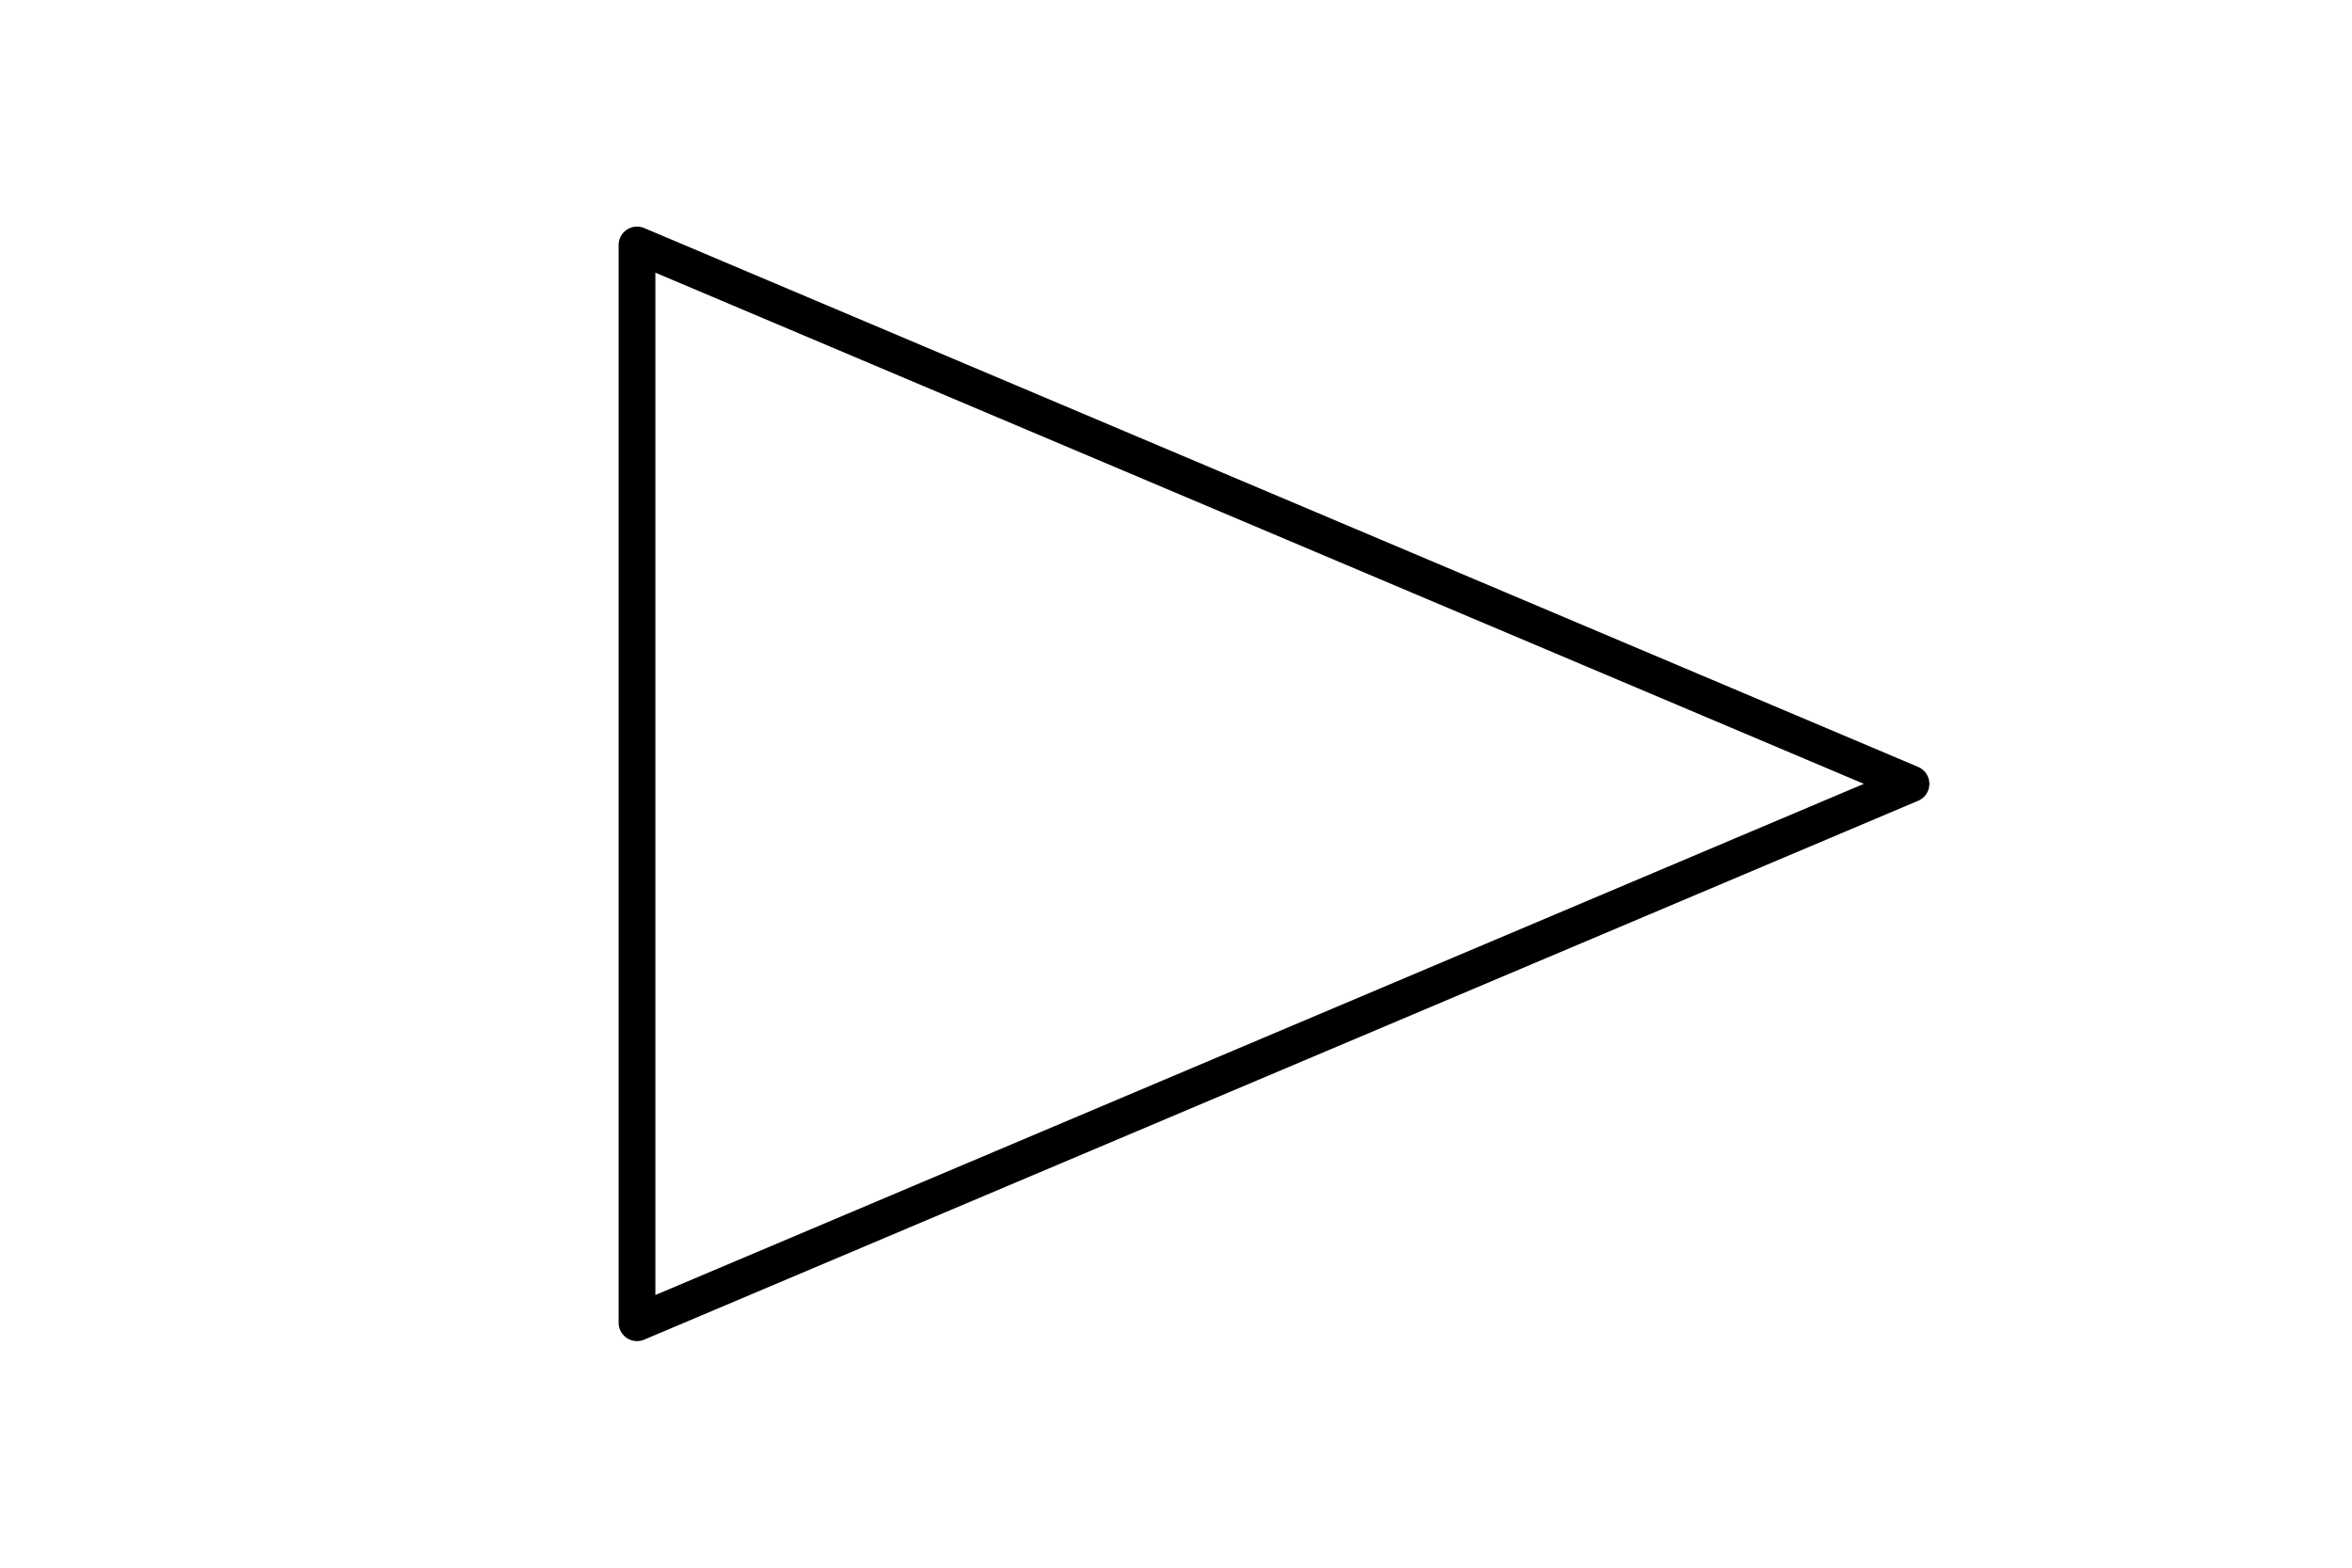
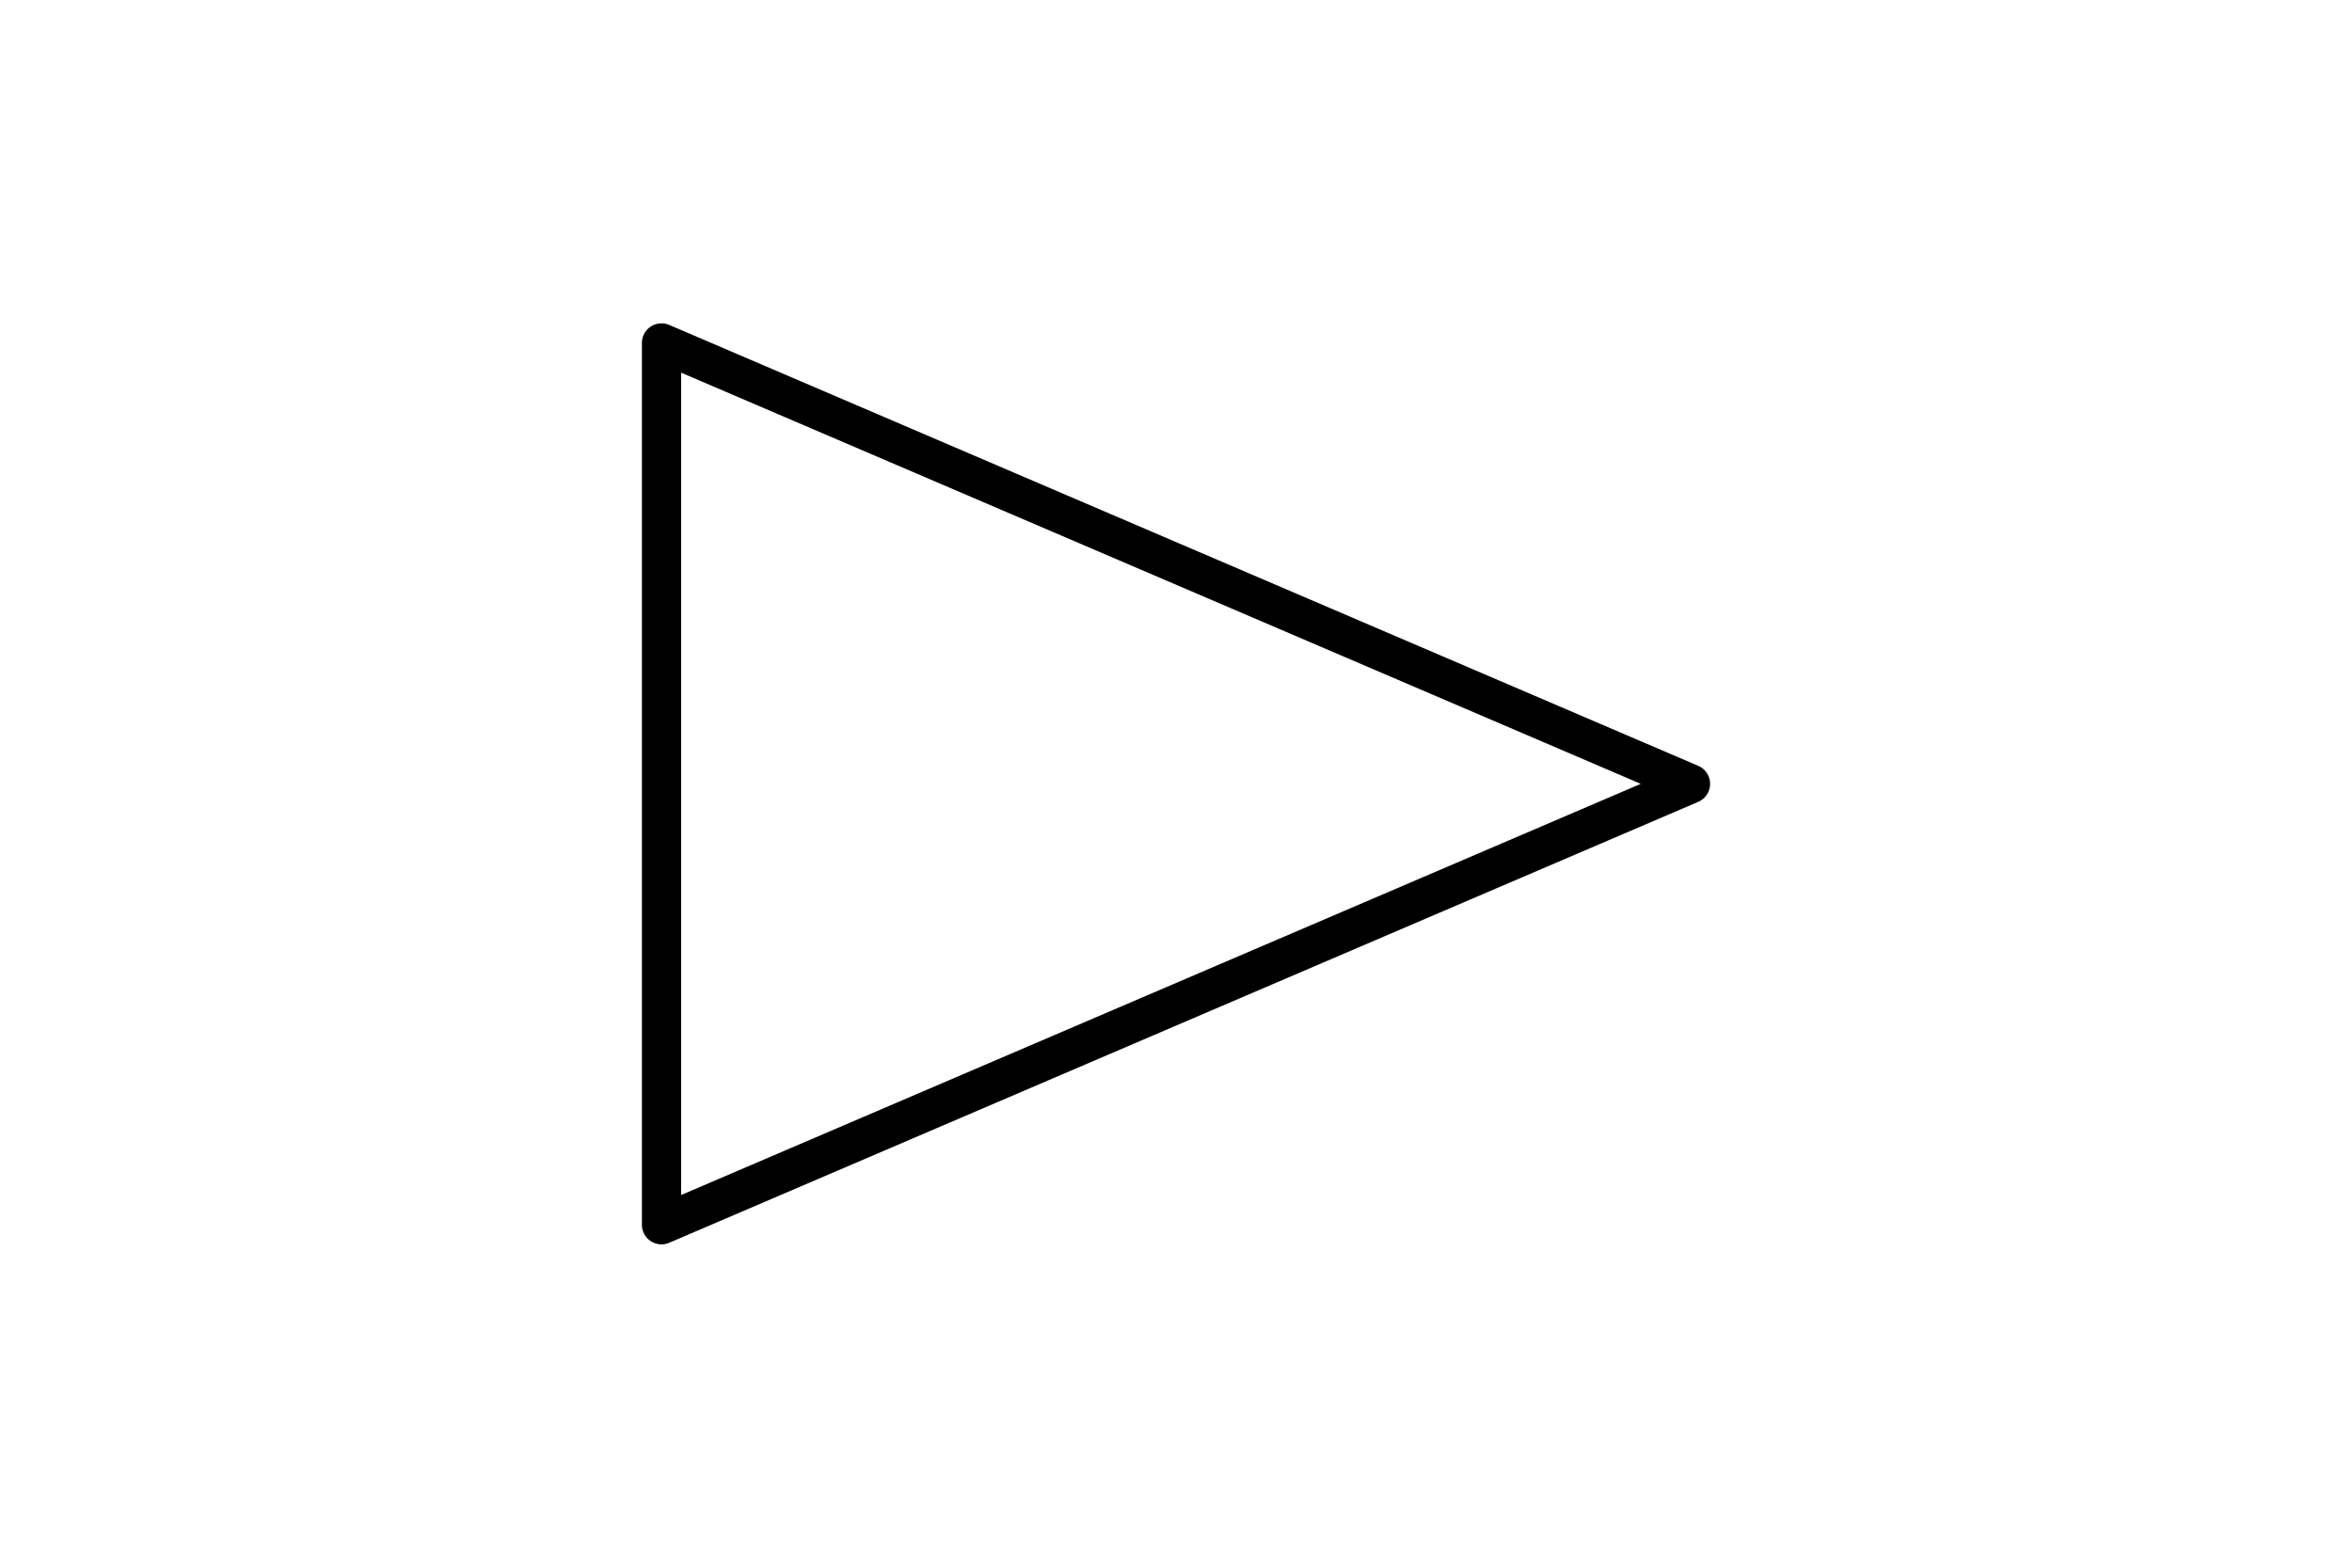
- <svg xmlns="http://www.w3.org/2000/svg" viewBox="0 0 96 64" fill="none" stroke="currentColor" stroke-width="1.5" stroke-linecap="round" stroke-linejoin="round">
-   <polygon points="26,10 26,54 78,32" />
+ <svg xmlns="http://www.w3.org/2000/svg" viewBox="0 0 96 64" fill="none" stroke="currentColor" stroke-width="1.6" stroke-linecap="round" stroke-linejoin="round">
+   <polygon points="27,14 27,50 69,32" />
</svg>
